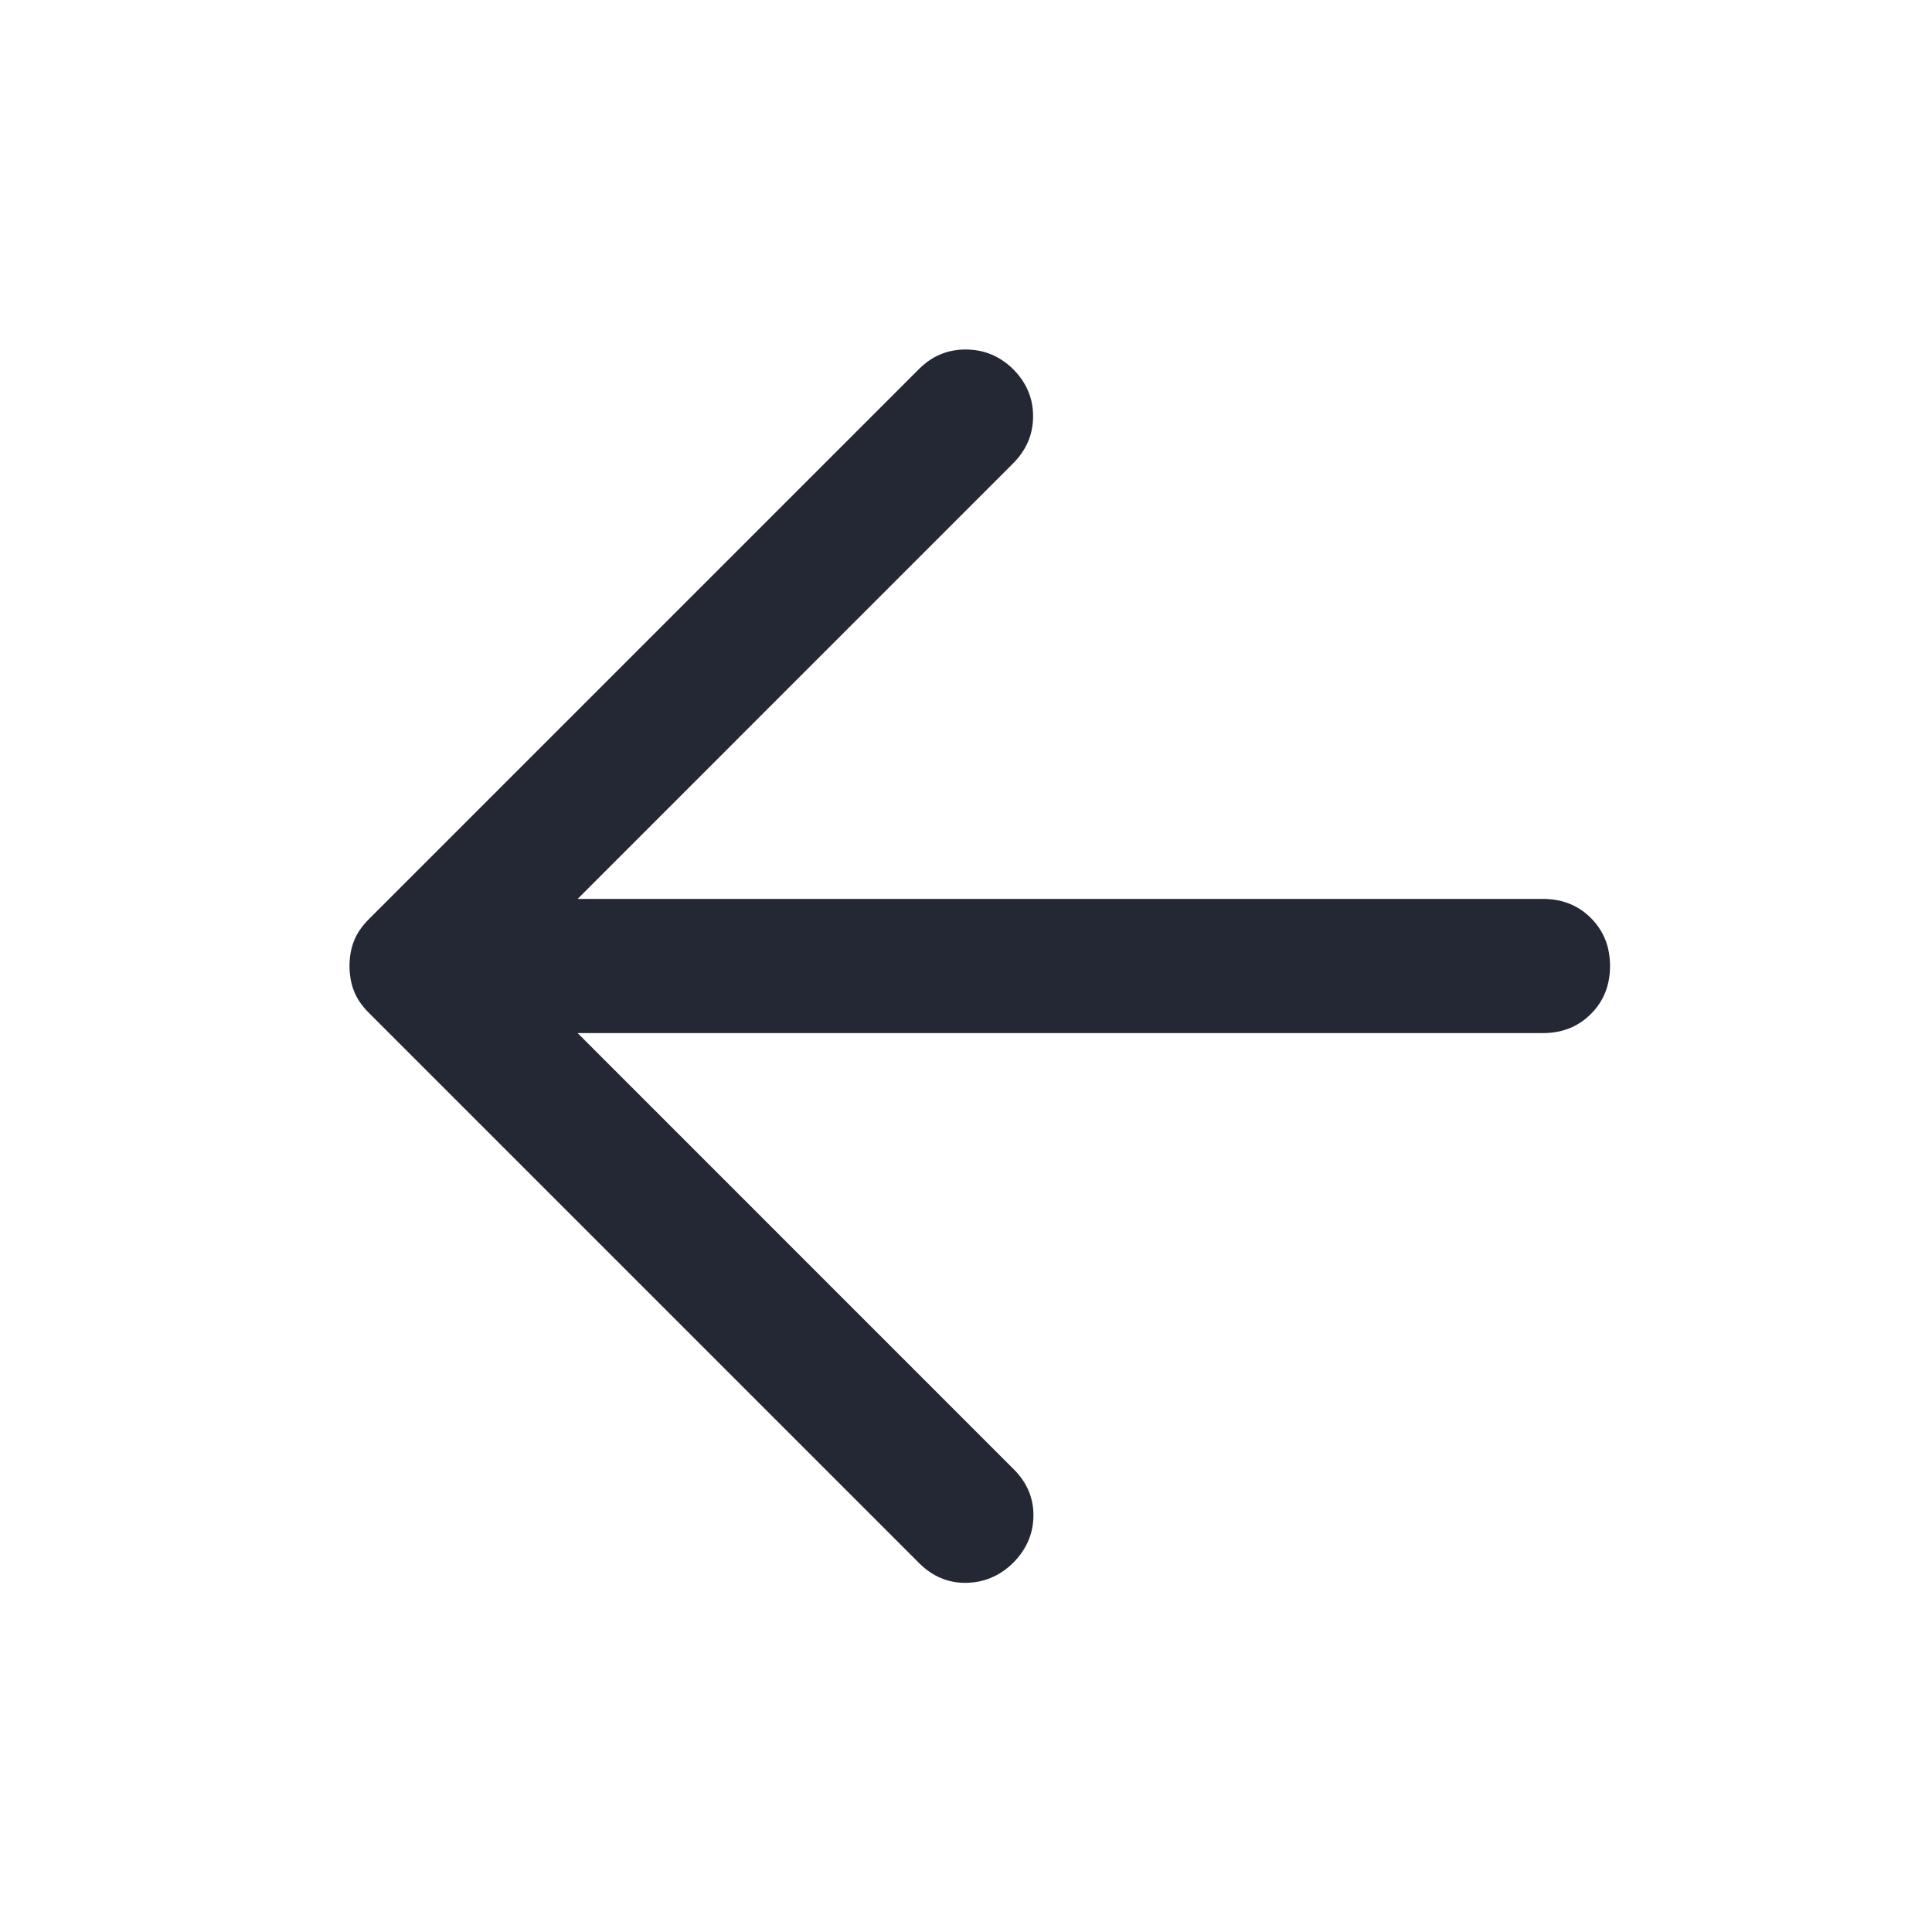
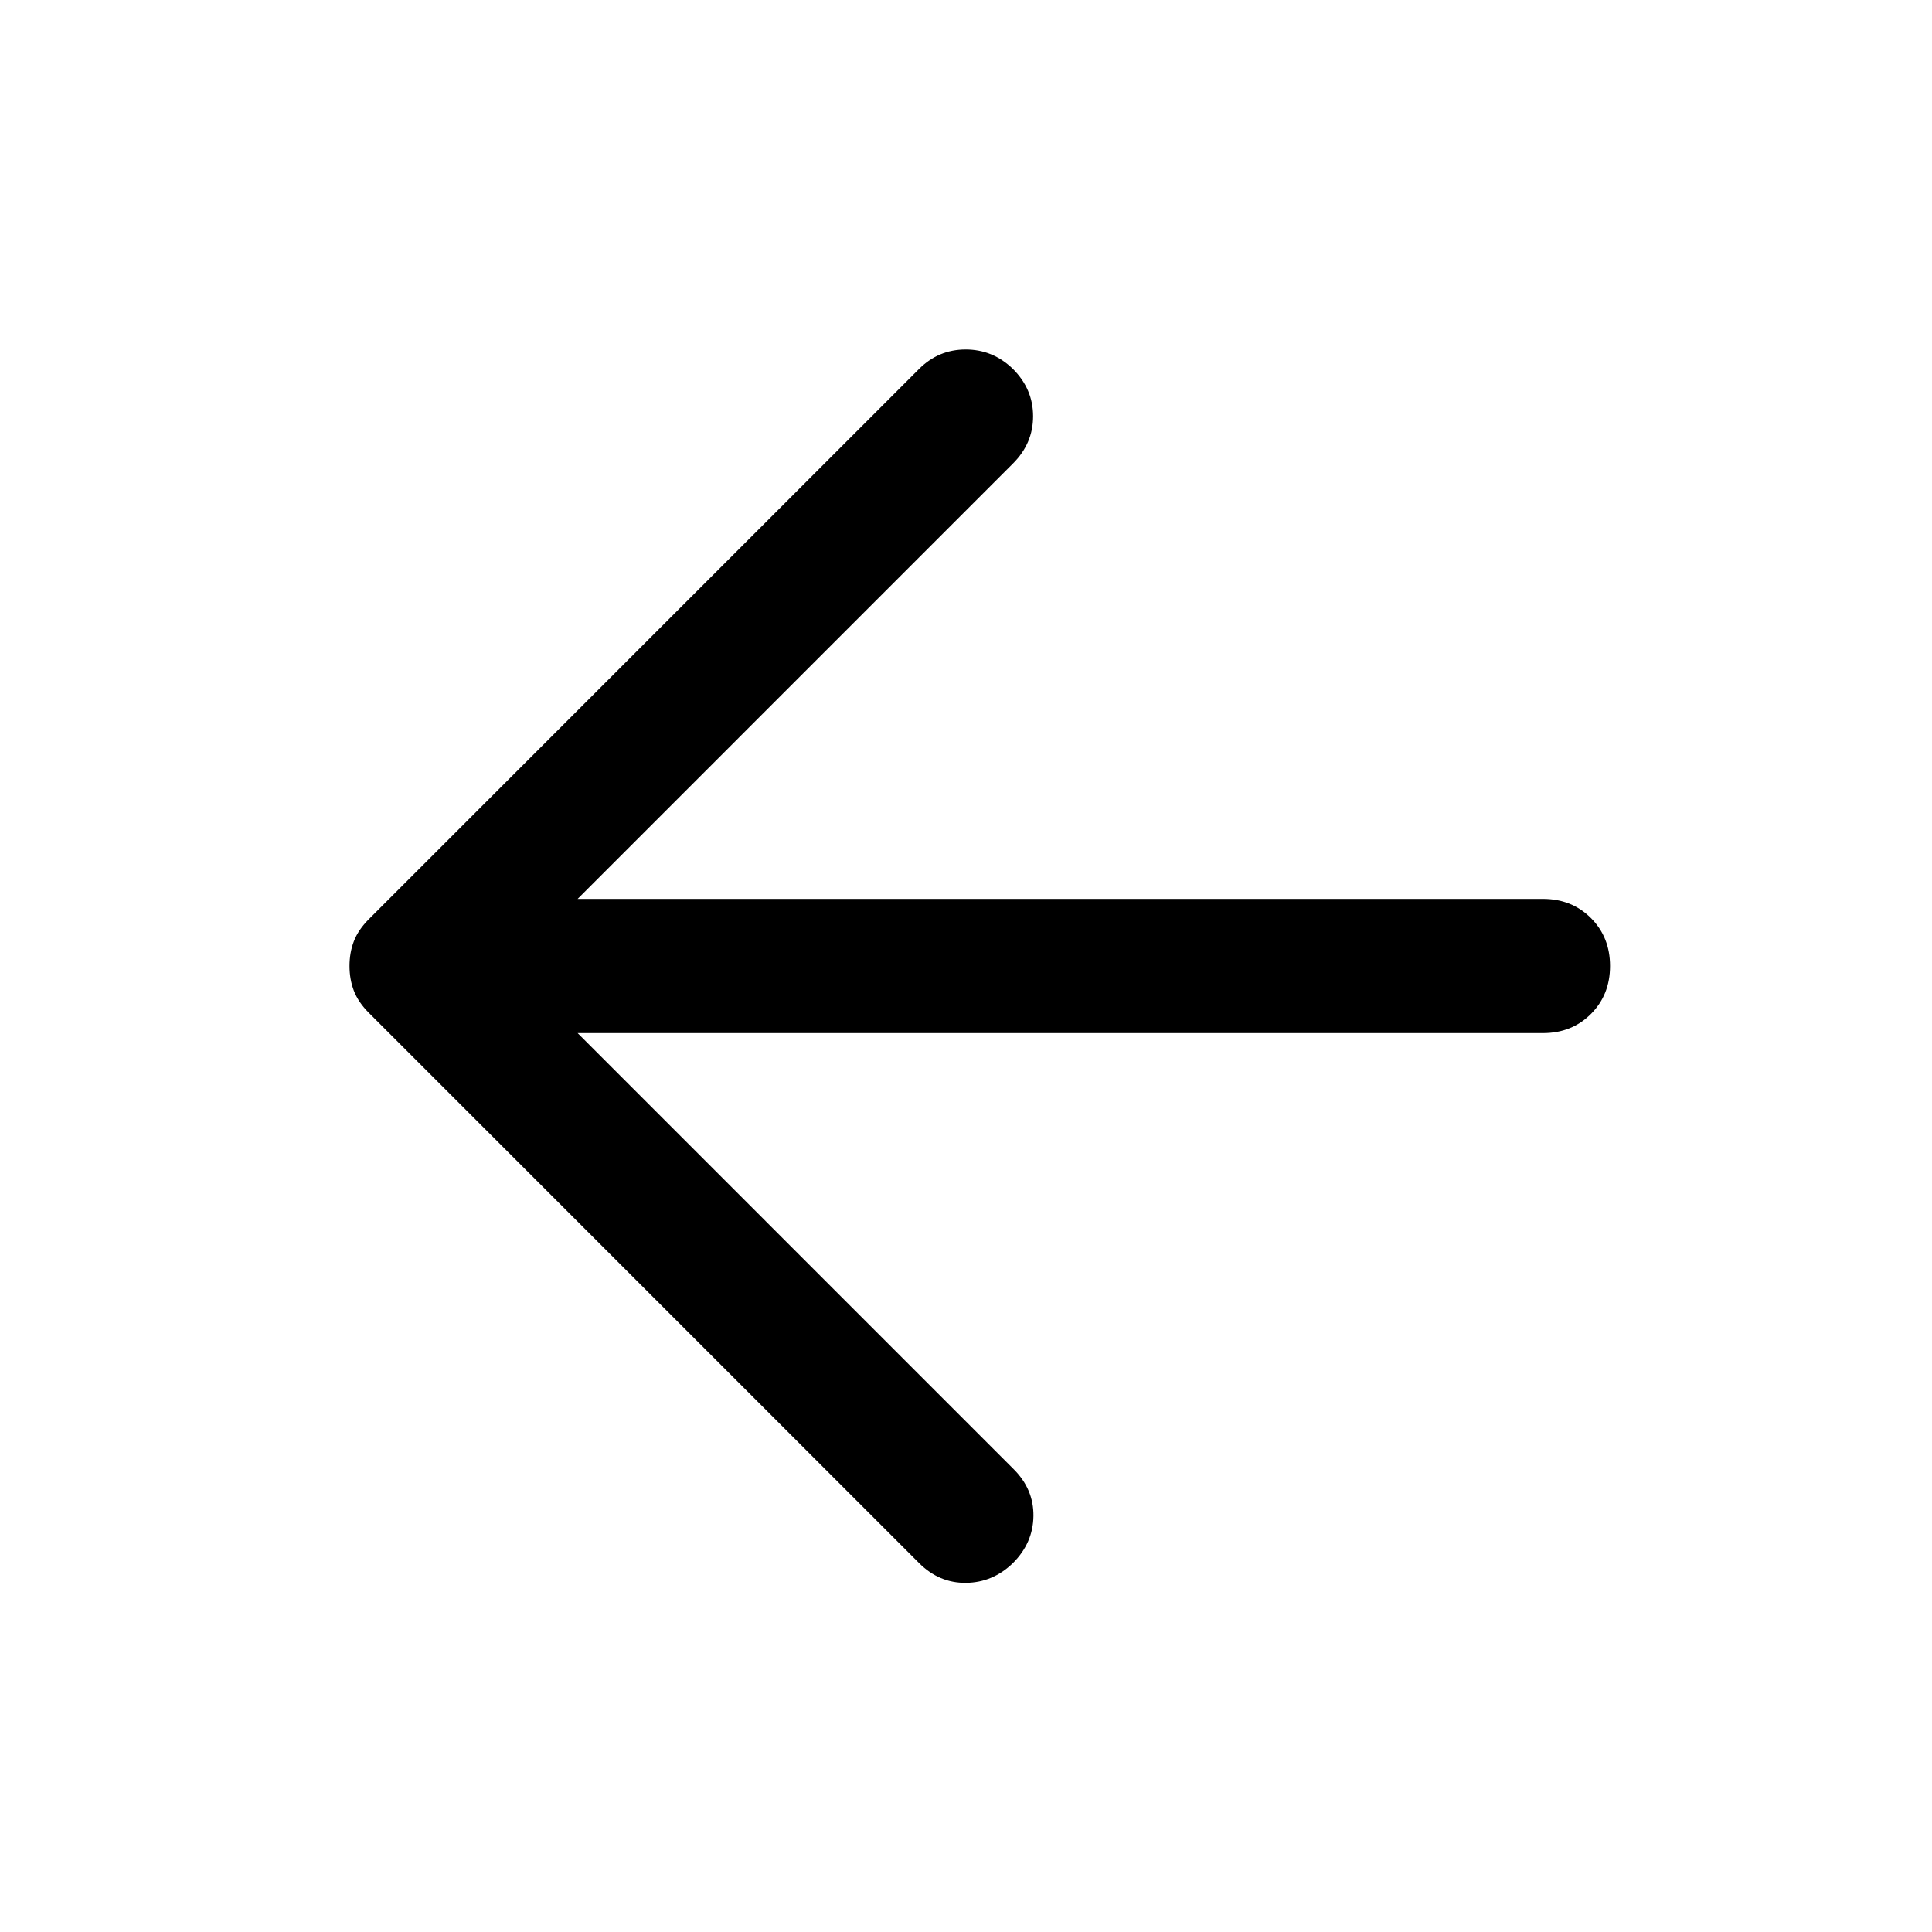
<svg xmlns="http://www.w3.org/2000/svg" width="40" height="40" viewBox="0 0 40 40" fill="none">
  <mask id="mask0_4811_8682" style="mask-type:alpha" maskUnits="userSpaceOnUse" x="0" y="0" width="40" height="40">
    <rect width="40" height="40" fill="#D9D9D9" />
  </mask>
  <g mask="url(#mask0_4811_8682)">
-     <path d="M11.959 21.389L20.986 30.417C21.264 30.694 21.401 31.018 21.396 31.389C21.391 31.759 21.25 32.083 20.972 32.361C20.695 32.63 20.371 32.766 20 32.771C19.63 32.775 19.306 32.639 19.028 32.361L7.639 20.972C7.491 20.824 7.387 20.671 7.327 20.514C7.266 20.356 7.236 20.185 7.236 20C7.236 19.815 7.266 19.643 7.327 19.486C7.387 19.329 7.491 19.176 7.639 19.028L19.028 7.639C19.297 7.37 19.618 7.236 19.993 7.236C20.368 7.236 20.695 7.37 20.972 7.639C21.25 7.917 21.389 8.243 21.389 8.618C21.389 8.993 21.25 9.319 20.972 9.597L11.959 18.611H31.945C32.343 18.611 32.674 18.743 32.938 19.007C33.202 19.271 33.334 19.602 33.334 20C33.334 20.398 33.202 20.729 32.938 20.993C32.674 21.257 32.343 21.389 31.945 21.389H11.959Z" fill="#242734" />
+     <path d="M11.959 21.389L20.986 30.417C21.264 30.694 21.401 31.018 21.396 31.389C21.391 31.759 21.25 32.083 20.972 32.361C20.695 32.63 20.371 32.766 20 32.771C19.63 32.775 19.306 32.639 19.028 32.361L7.639 20.972C7.491 20.824 7.387 20.671 7.327 20.514C7.266 20.356 7.236 20.185 7.236 20C7.236 19.815 7.266 19.643 7.327 19.486C7.387 19.329 7.491 19.176 7.639 19.028L19.028 7.639C19.297 7.37 19.618 7.236 19.993 7.236C20.368 7.236 20.695 7.37 20.972 7.639C21.25 7.917 21.389 8.243 21.389 8.618C21.389 8.993 21.25 9.319 20.972 9.597L11.959 18.611H31.945C32.343 18.611 32.674 18.743 32.938 19.007C33.202 19.271 33.334 19.602 33.334 20C33.334 20.398 33.202 20.729 32.938 20.993C32.674 21.257 32.343 21.389 31.945 21.389H11.959Z" fill="currentColor" />
  </g>
</svg>
